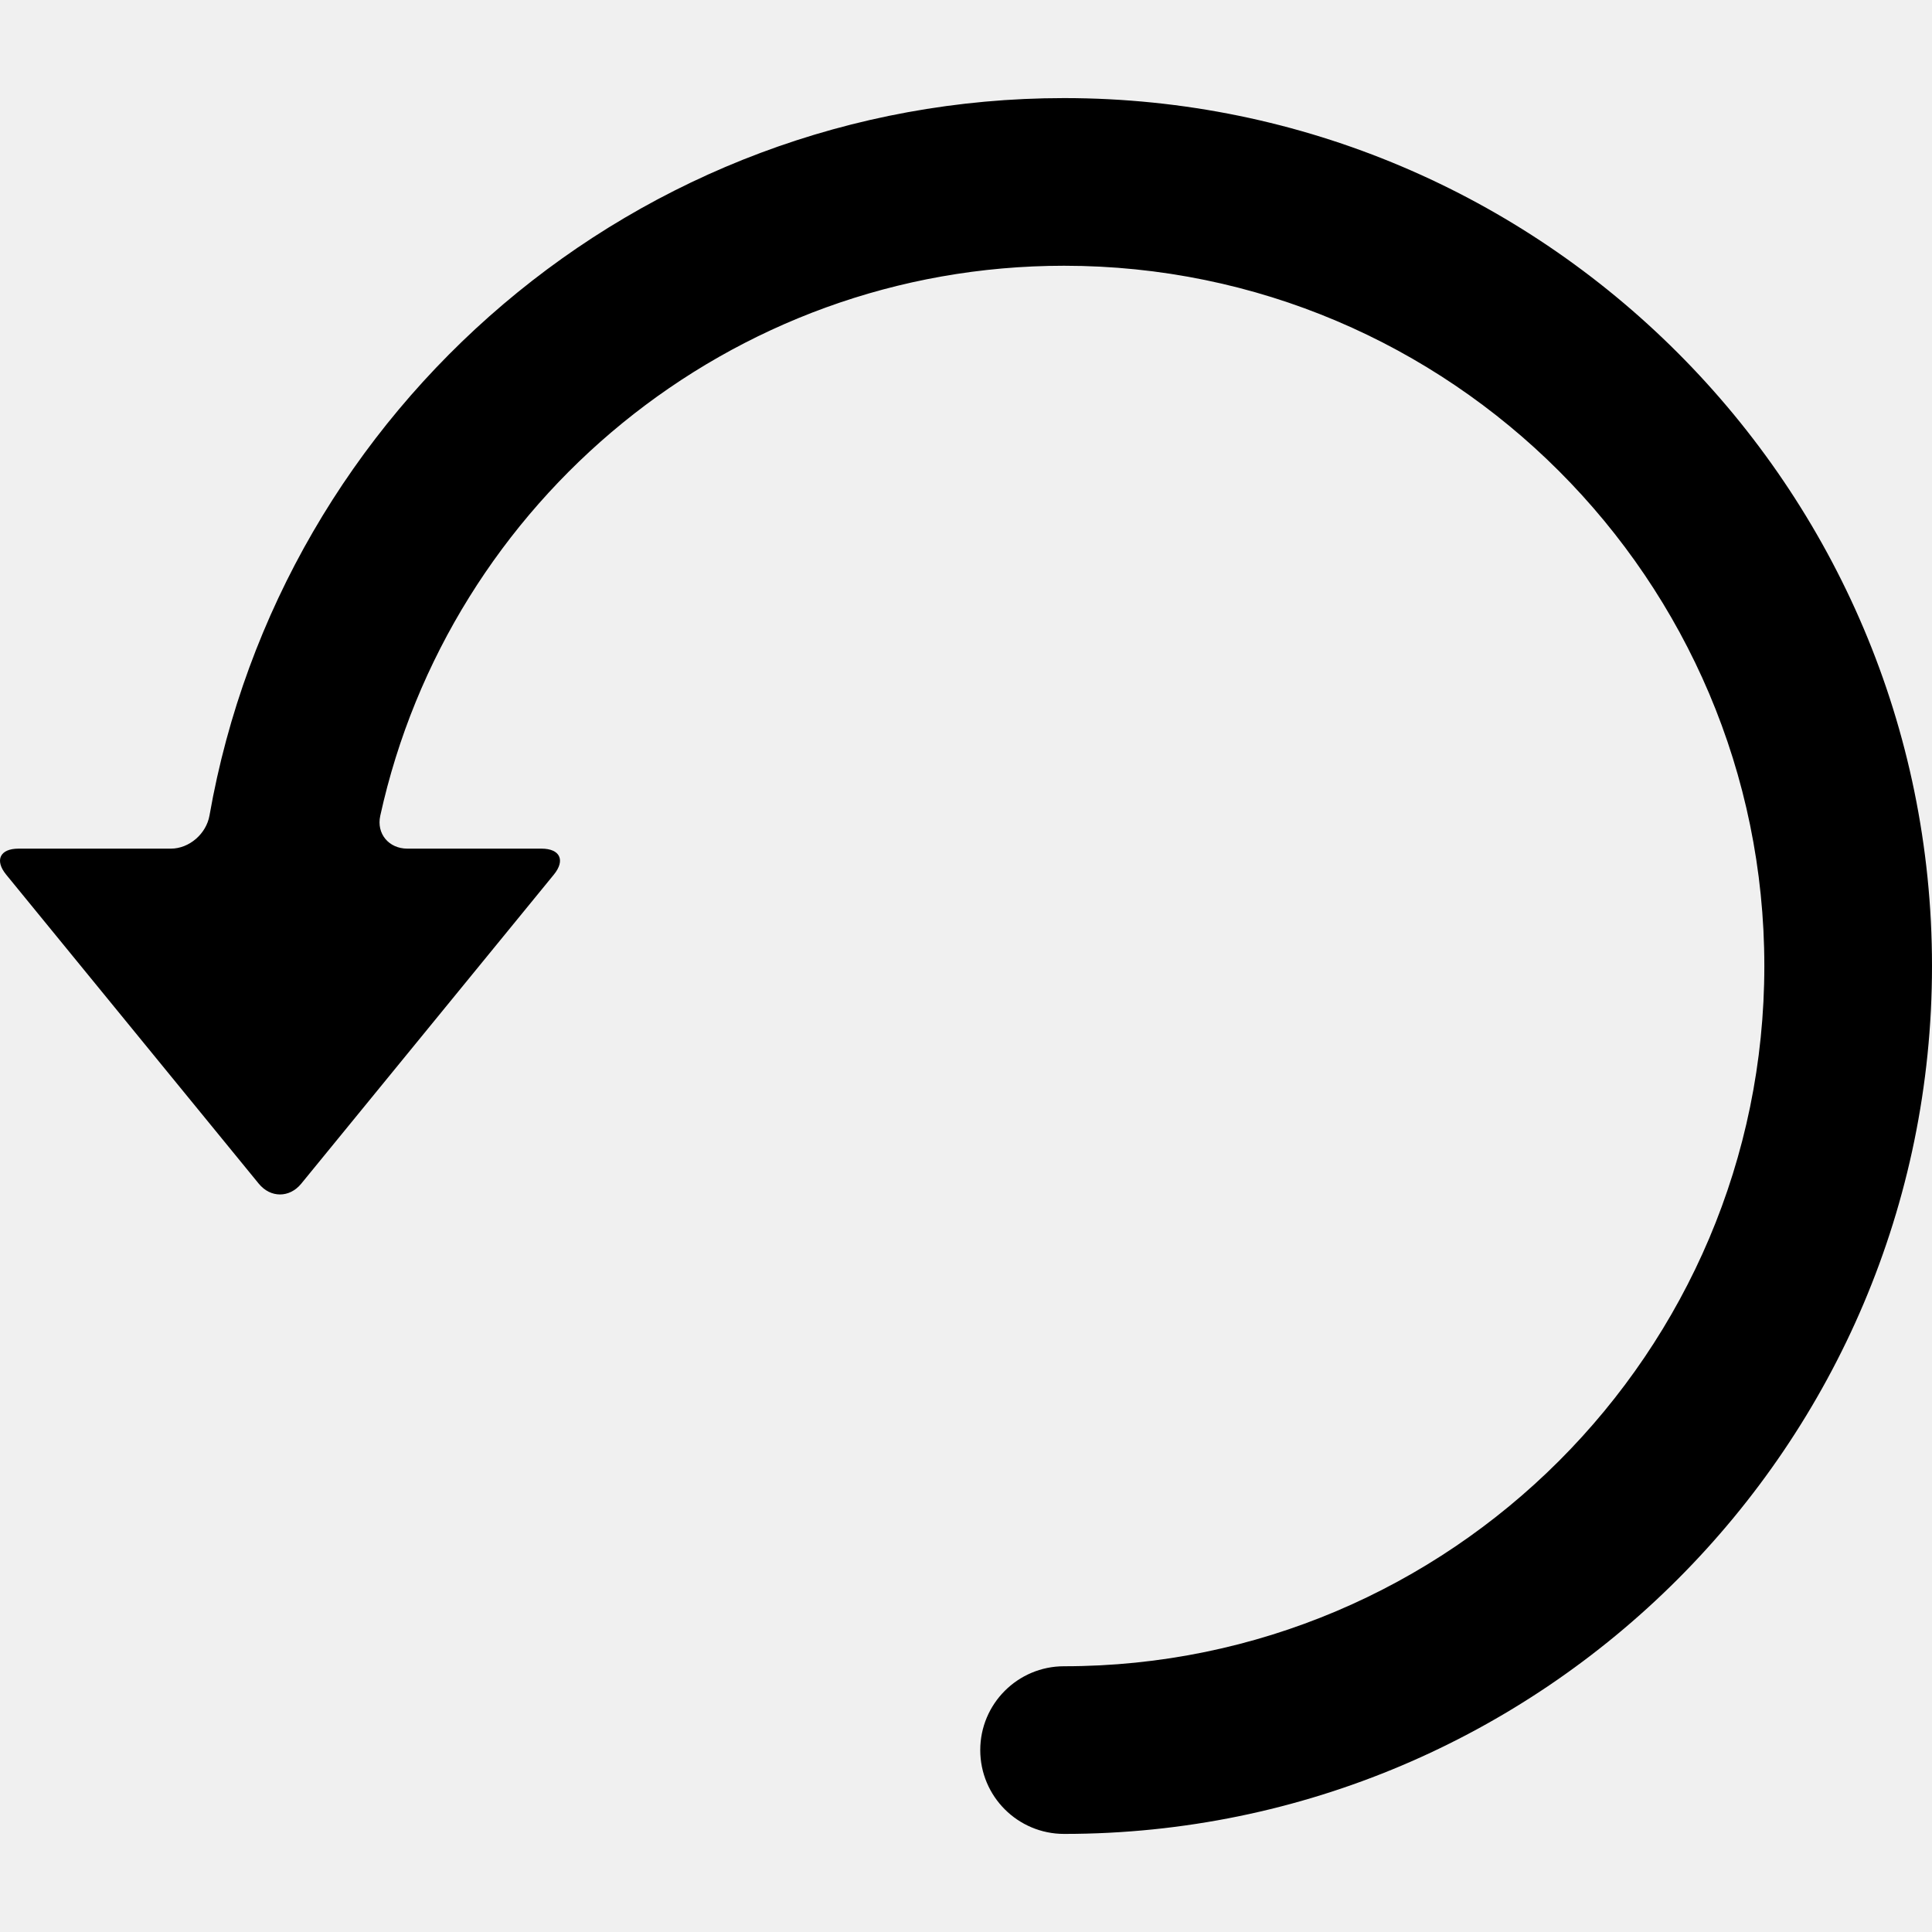
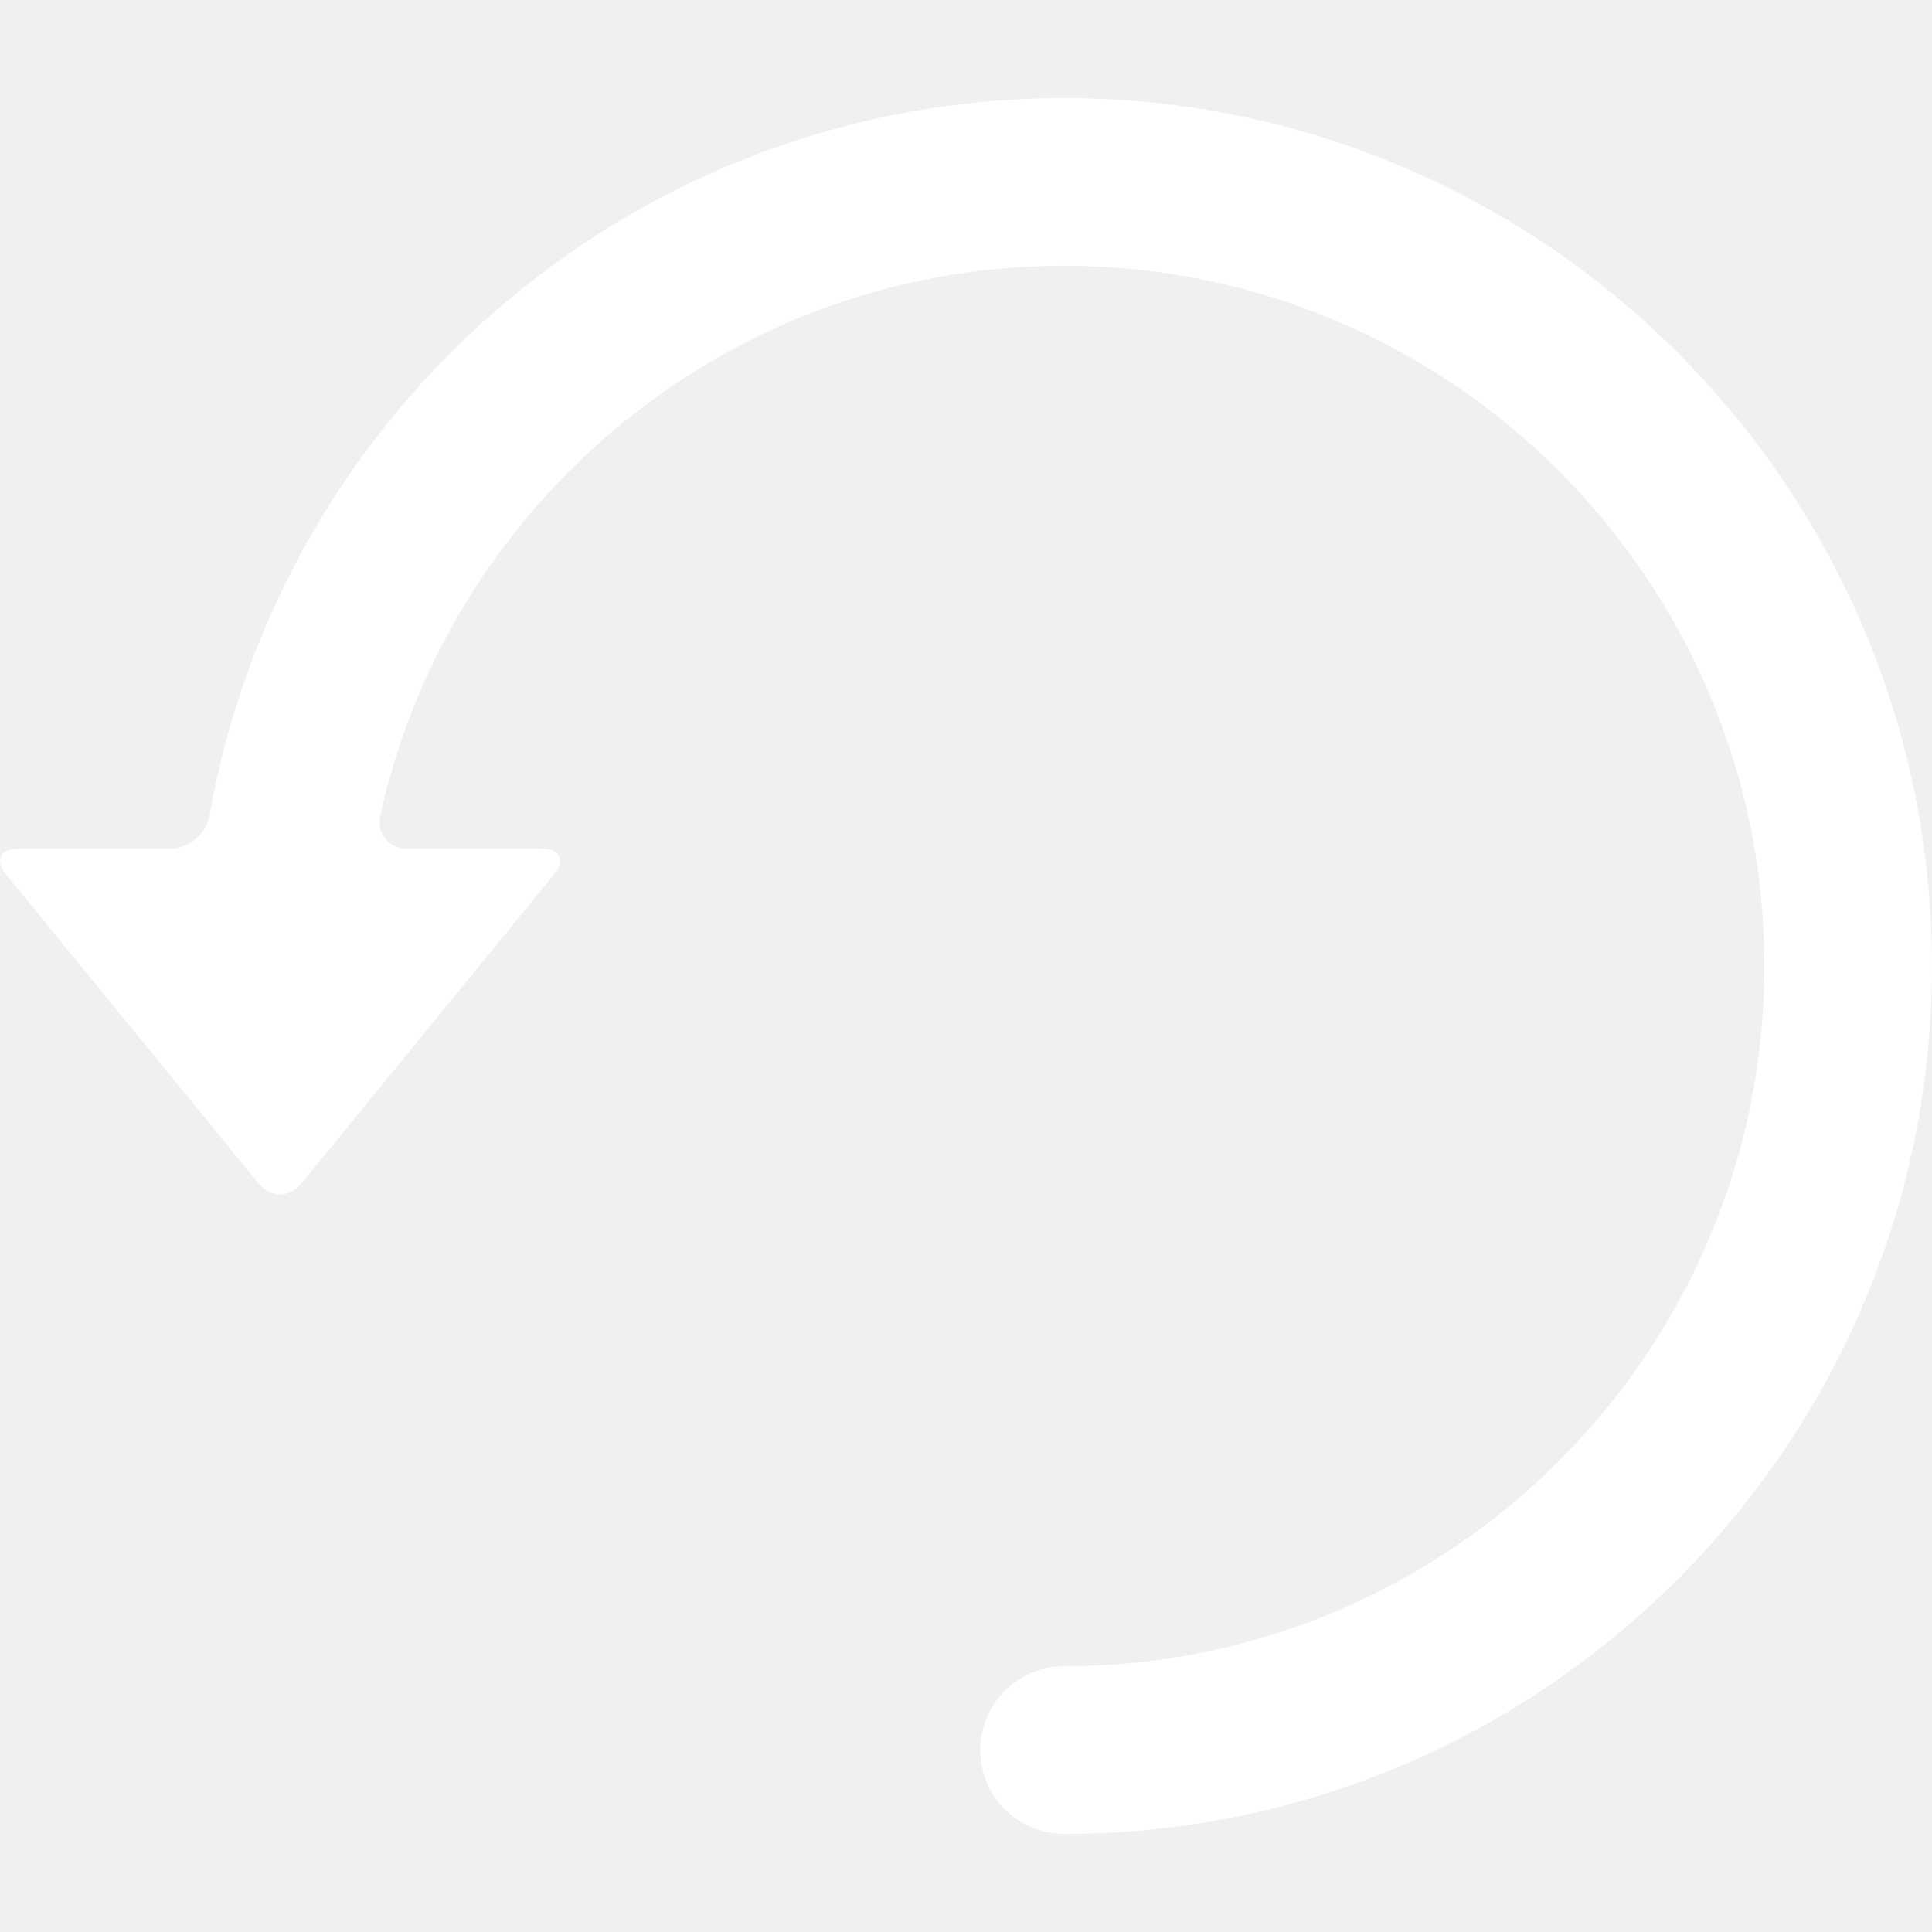
- <svg xmlns="http://www.w3.org/2000/svg" fill="#000" version="1.1" id="Capa_1" viewBox="0 0 528.919 528.918" xml:space="preserve">
+ <svg xmlns="http://www.w3.org/2000/svg" fill="#fff" version="1.1" id="Capa_1" viewBox="0 0 528.919 528.918" xml:space="preserve">
  <g id="SVGRepo_bgCarrier" stroke-width="0" />
  <g id="SVGRepo_tracerCarrier" stroke-linecap="round" stroke-linejoin="round" />
  <g id="SVGRepo_iconCarrier">
    <g>
      <g>
        <path d="M70.846,324.059c3.21,3.926,8.409,3.926,11.619,0l69.162-84.621c3.21-3.926,1.698-7.108-3.372-7.108h-36.723 c-5.07,0-8.516-4.061-7.427-9.012c18.883-85.995,95.625-150.564,187.207-150.564c105.708,0,191.706,85.999,191.706,191.706 c0,105.709-85.998,191.707-191.706,191.707c-12.674,0-22.95,10.275-22.95,22.949s10.276,22.949,22.95,22.949 c131.018,0,237.606-106.588,237.606-237.605c0-131.017-106.589-237.605-237.606-237.605 c-116.961,0-214.395,84.967-233.961,196.409c-0.878,4.994-5.52,9.067-10.59,9.067H5.057c-5.071,0-6.579,3.182-3.373,7.108 L70.846,324.059z" />
      </g>
    </g>
  </g>
</svg>
